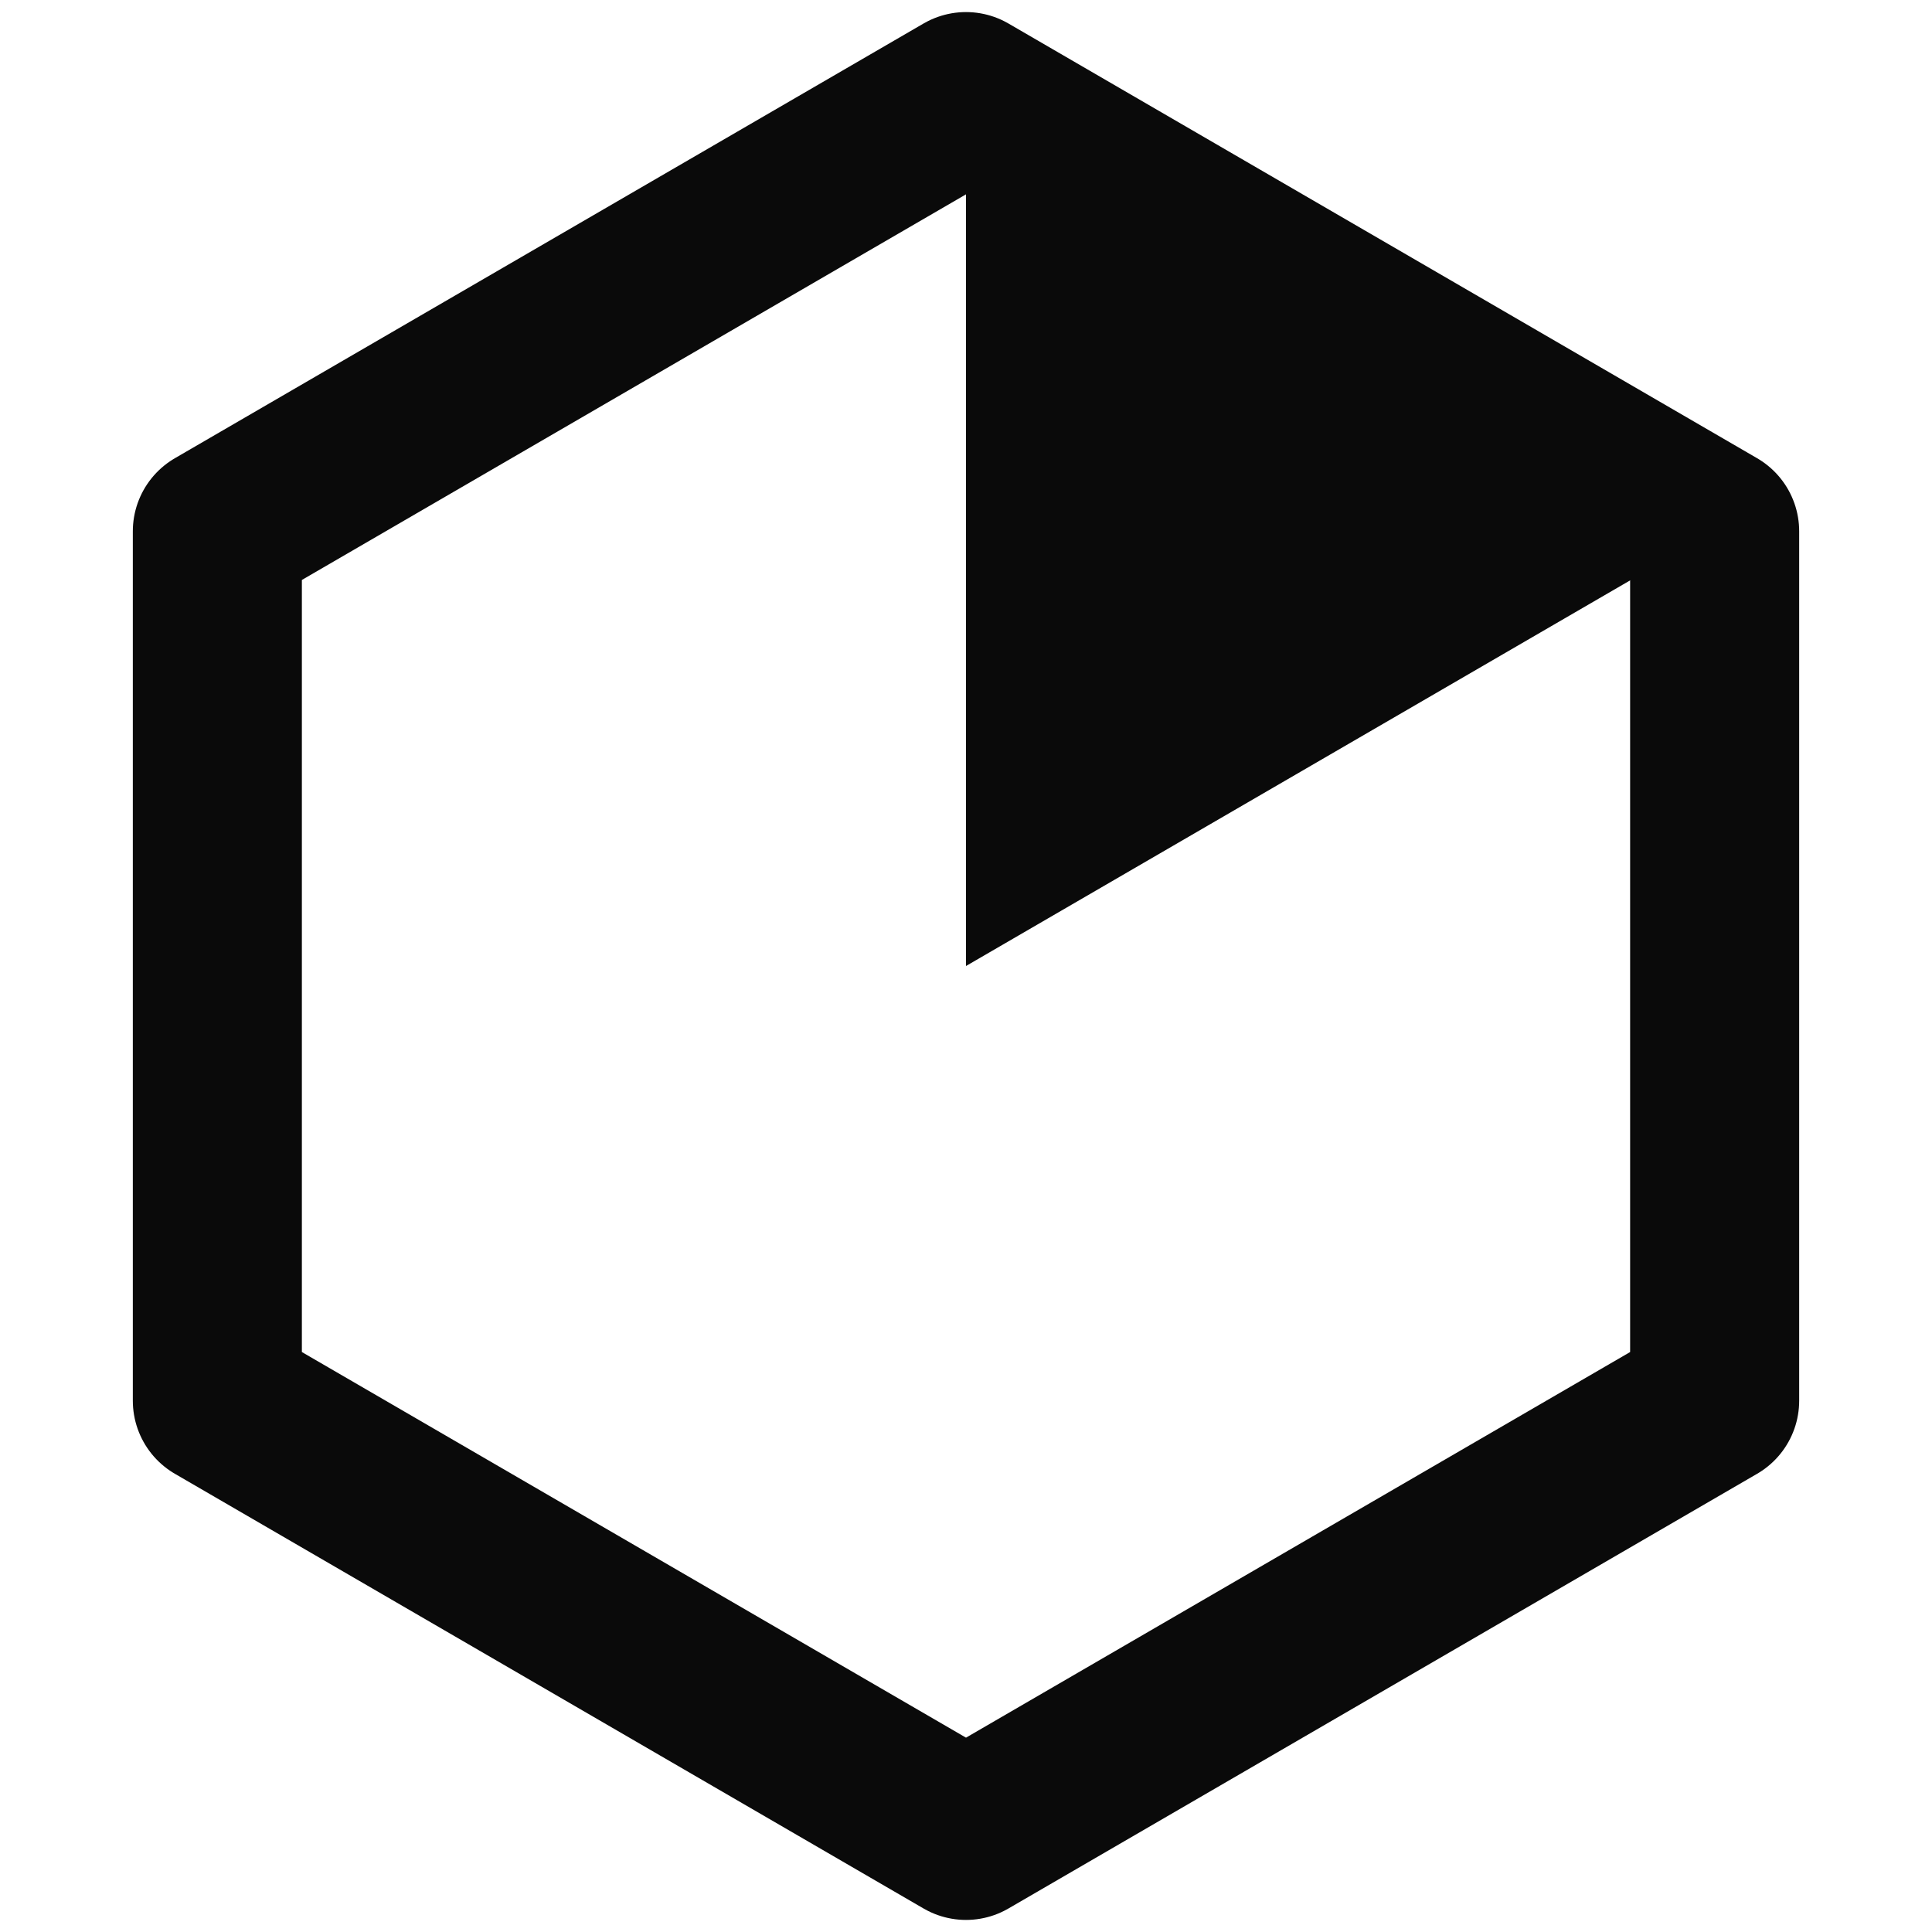
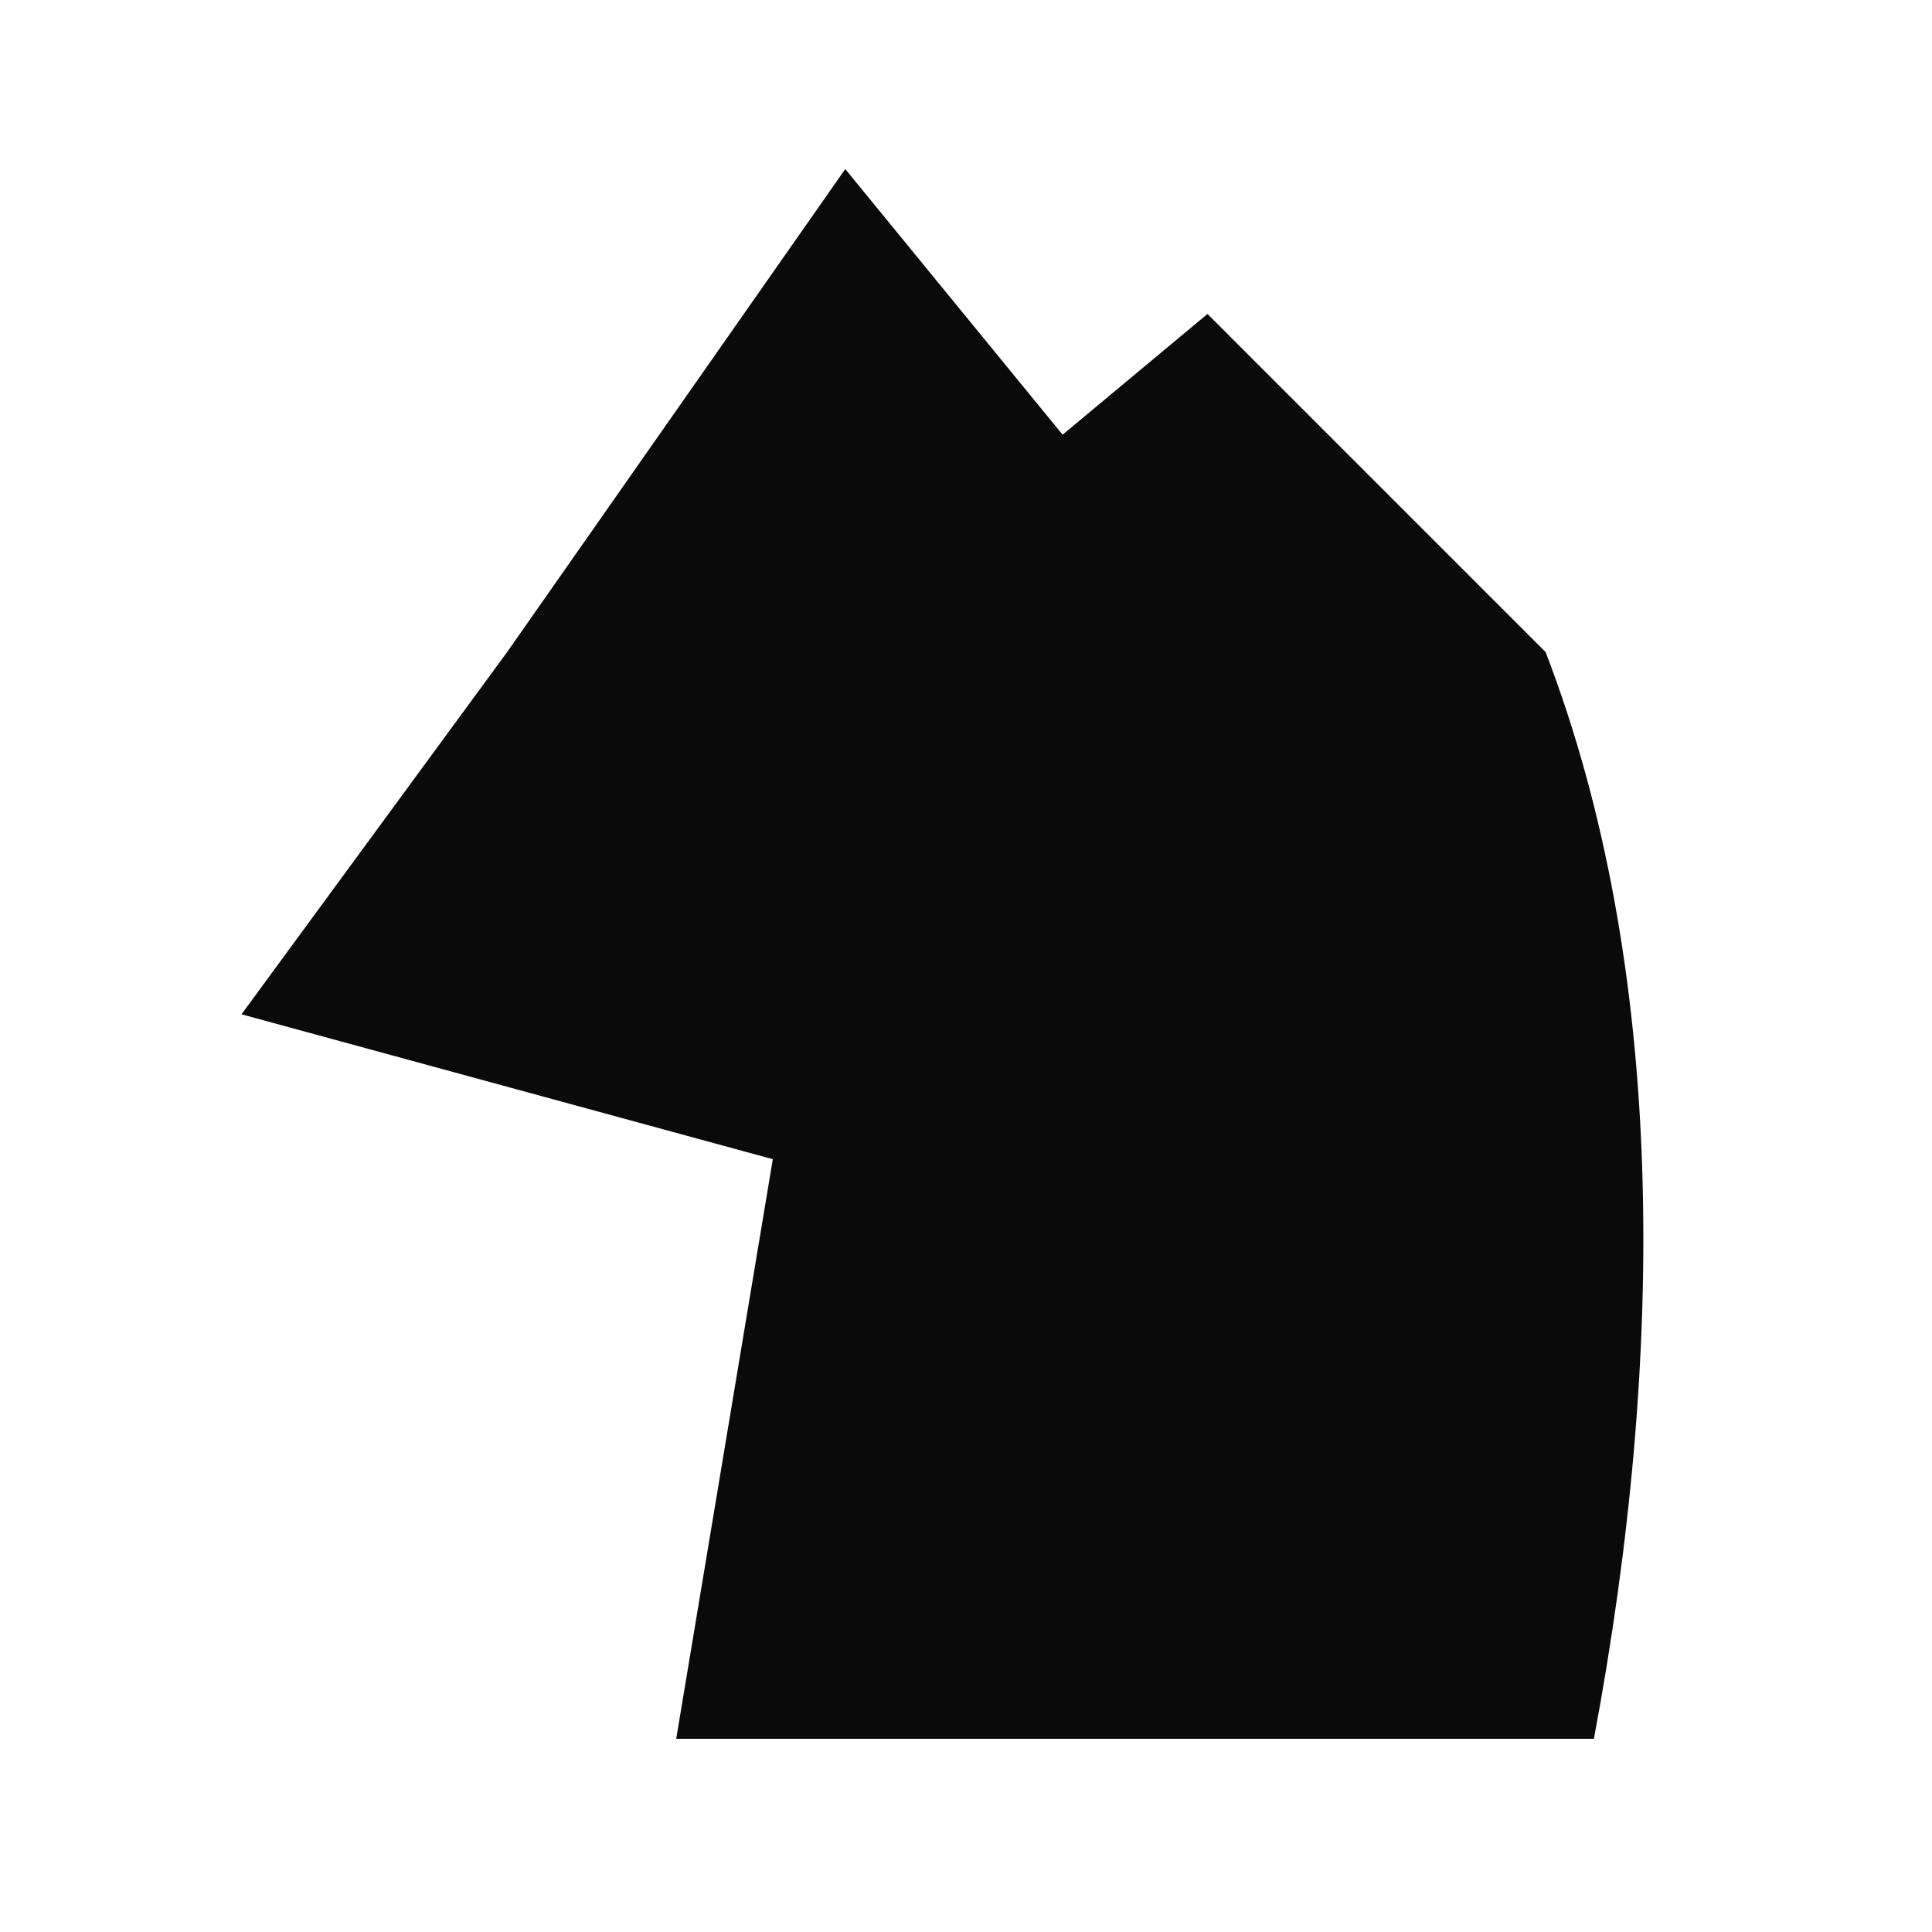
- <svg xmlns="http://www.w3.org/2000/svg" viewBox="20 20 80 80">
+ <svg xmlns="http://www.w3.org/2000/svg" viewBox="0 0 80 80">
  <style>:root{color:#0a0a0a}@media(prefers-color-scheme:dark){:root{color:#ffffff}}</style>
-   <path d="M60 24 L91 42 V78 L60 96 L29 78 V42 Z" fill="none" stroke="currentColor" stroke-width="7" stroke-linejoin="round" />
-   <path d="M60 60 L60 24 L91 42 Z" fill="currentColor" />
+   <path d="M28 72 L32 48 L10 42 L21 27 L35 7 L44 18 L50 13 L64 27 C69 40 69 56 66 72 Z" fill="currentColor" />
</svg>
